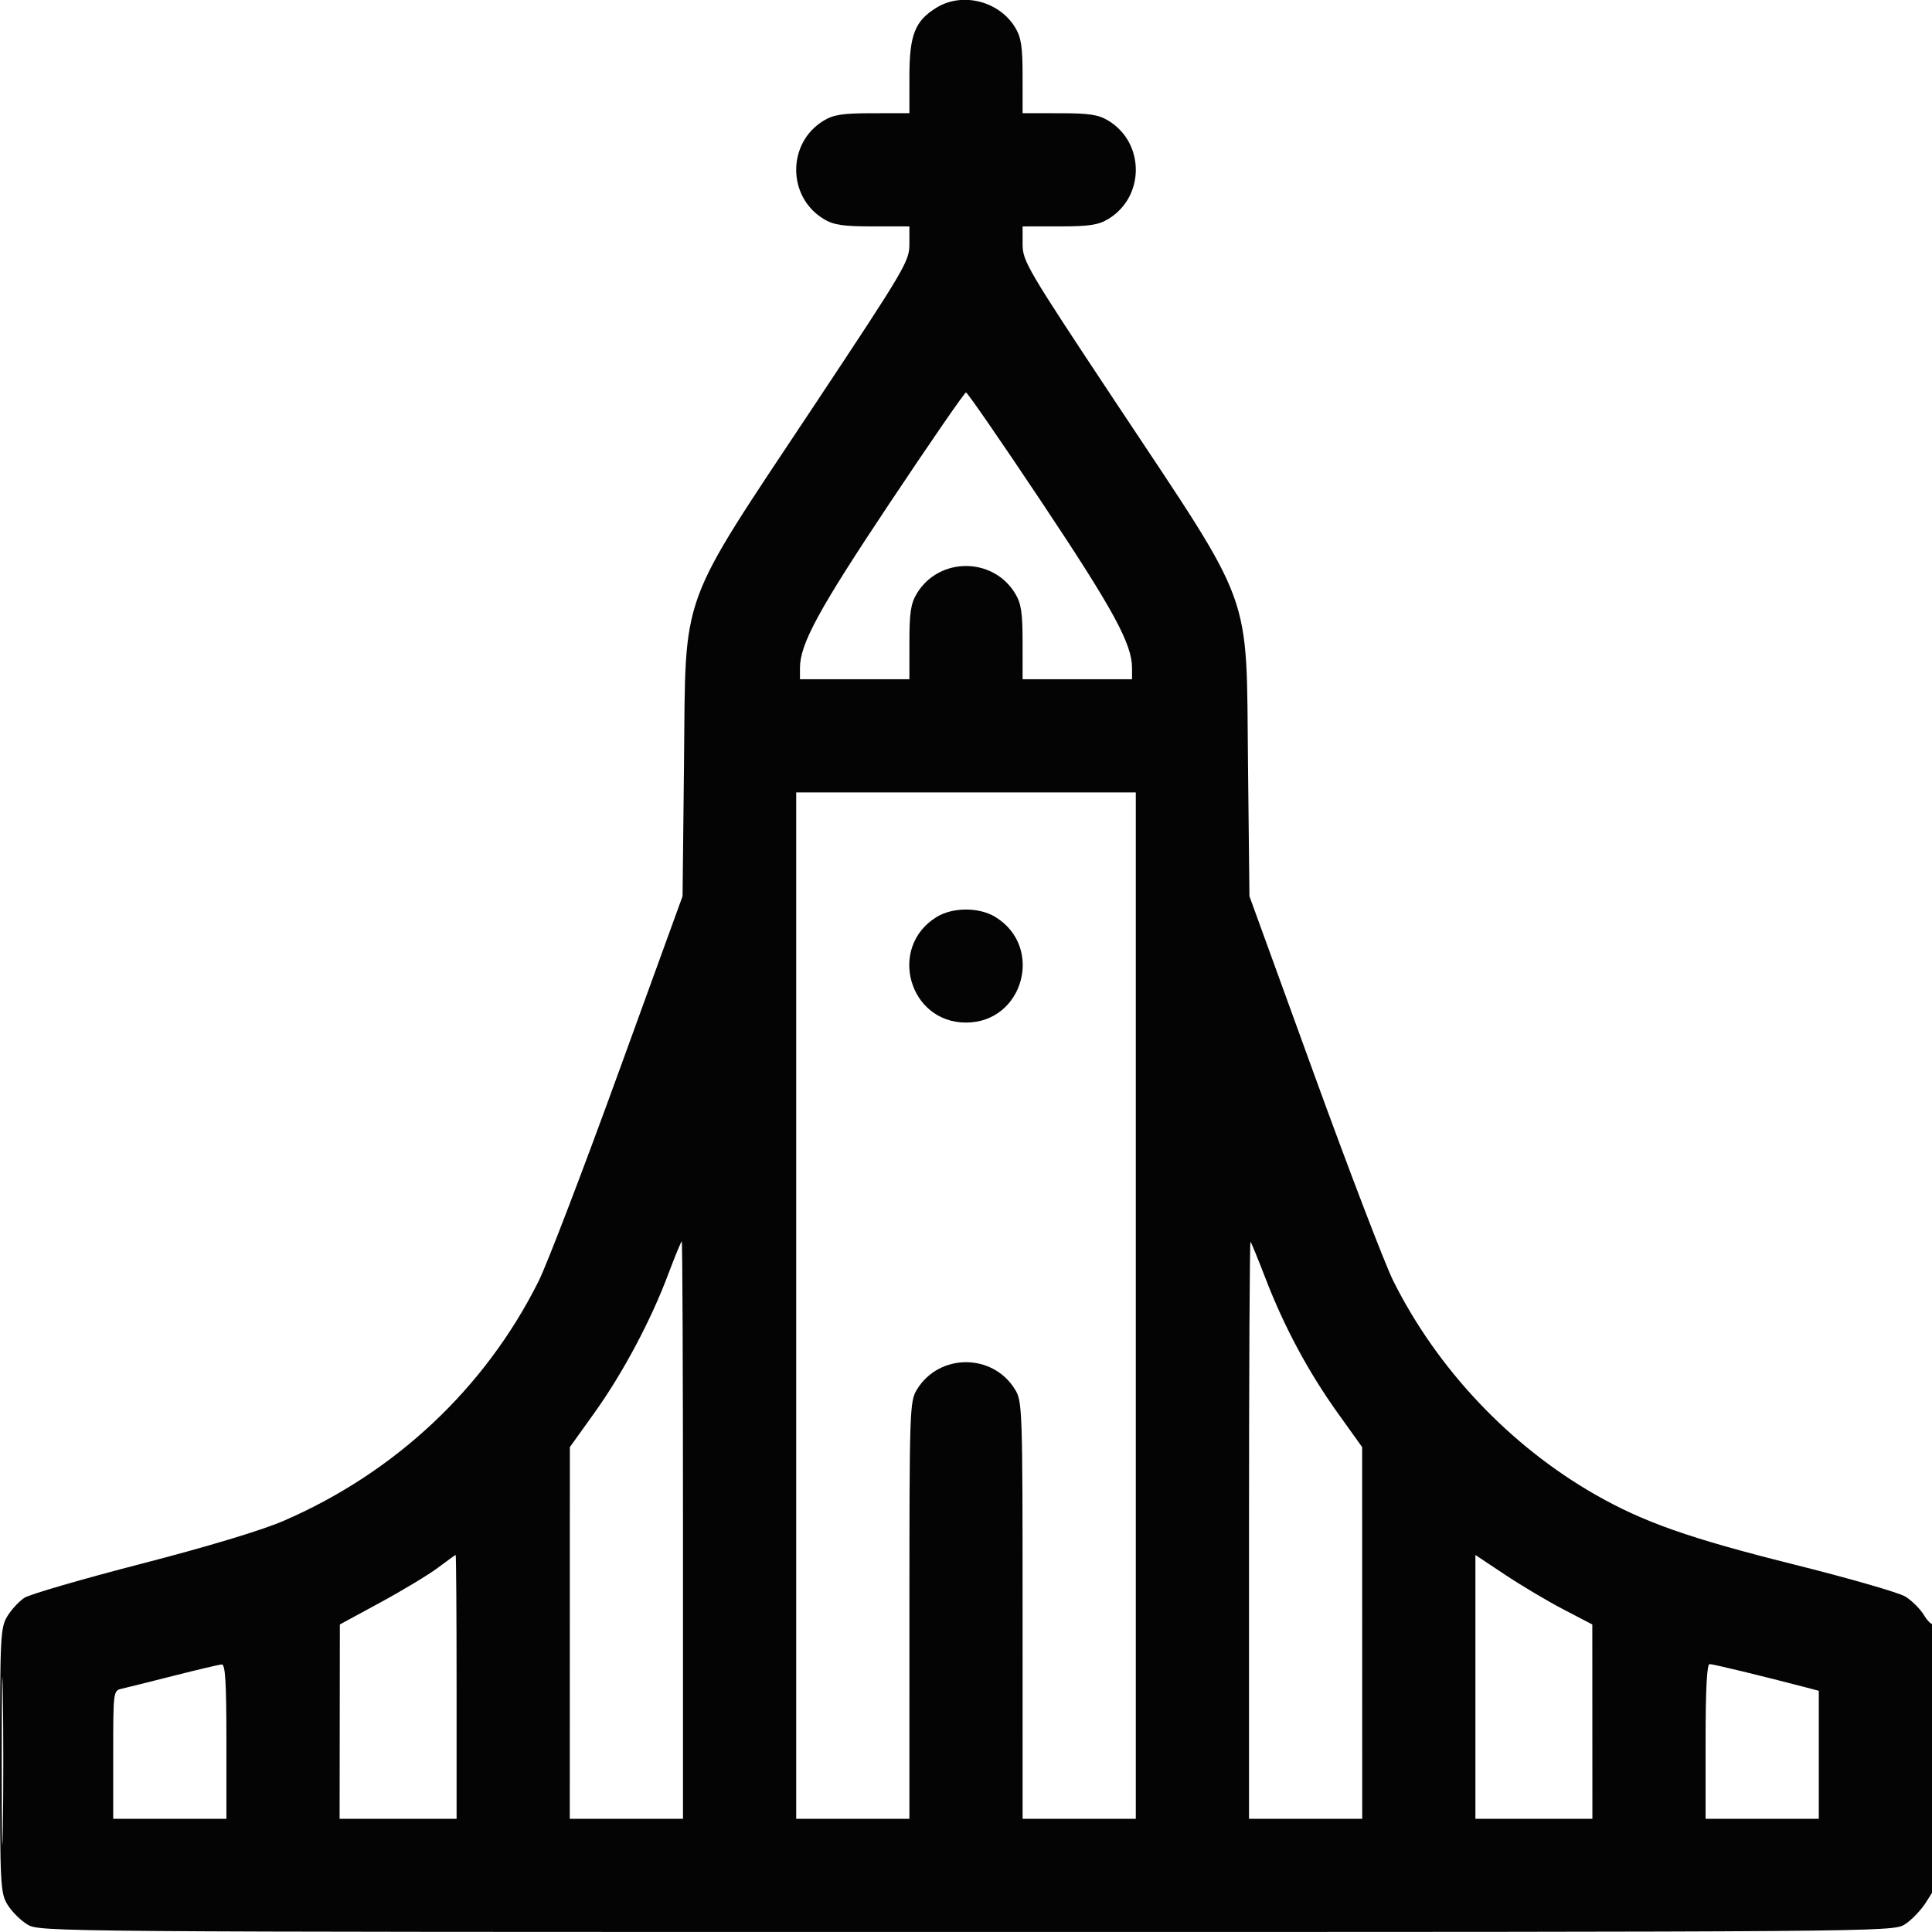
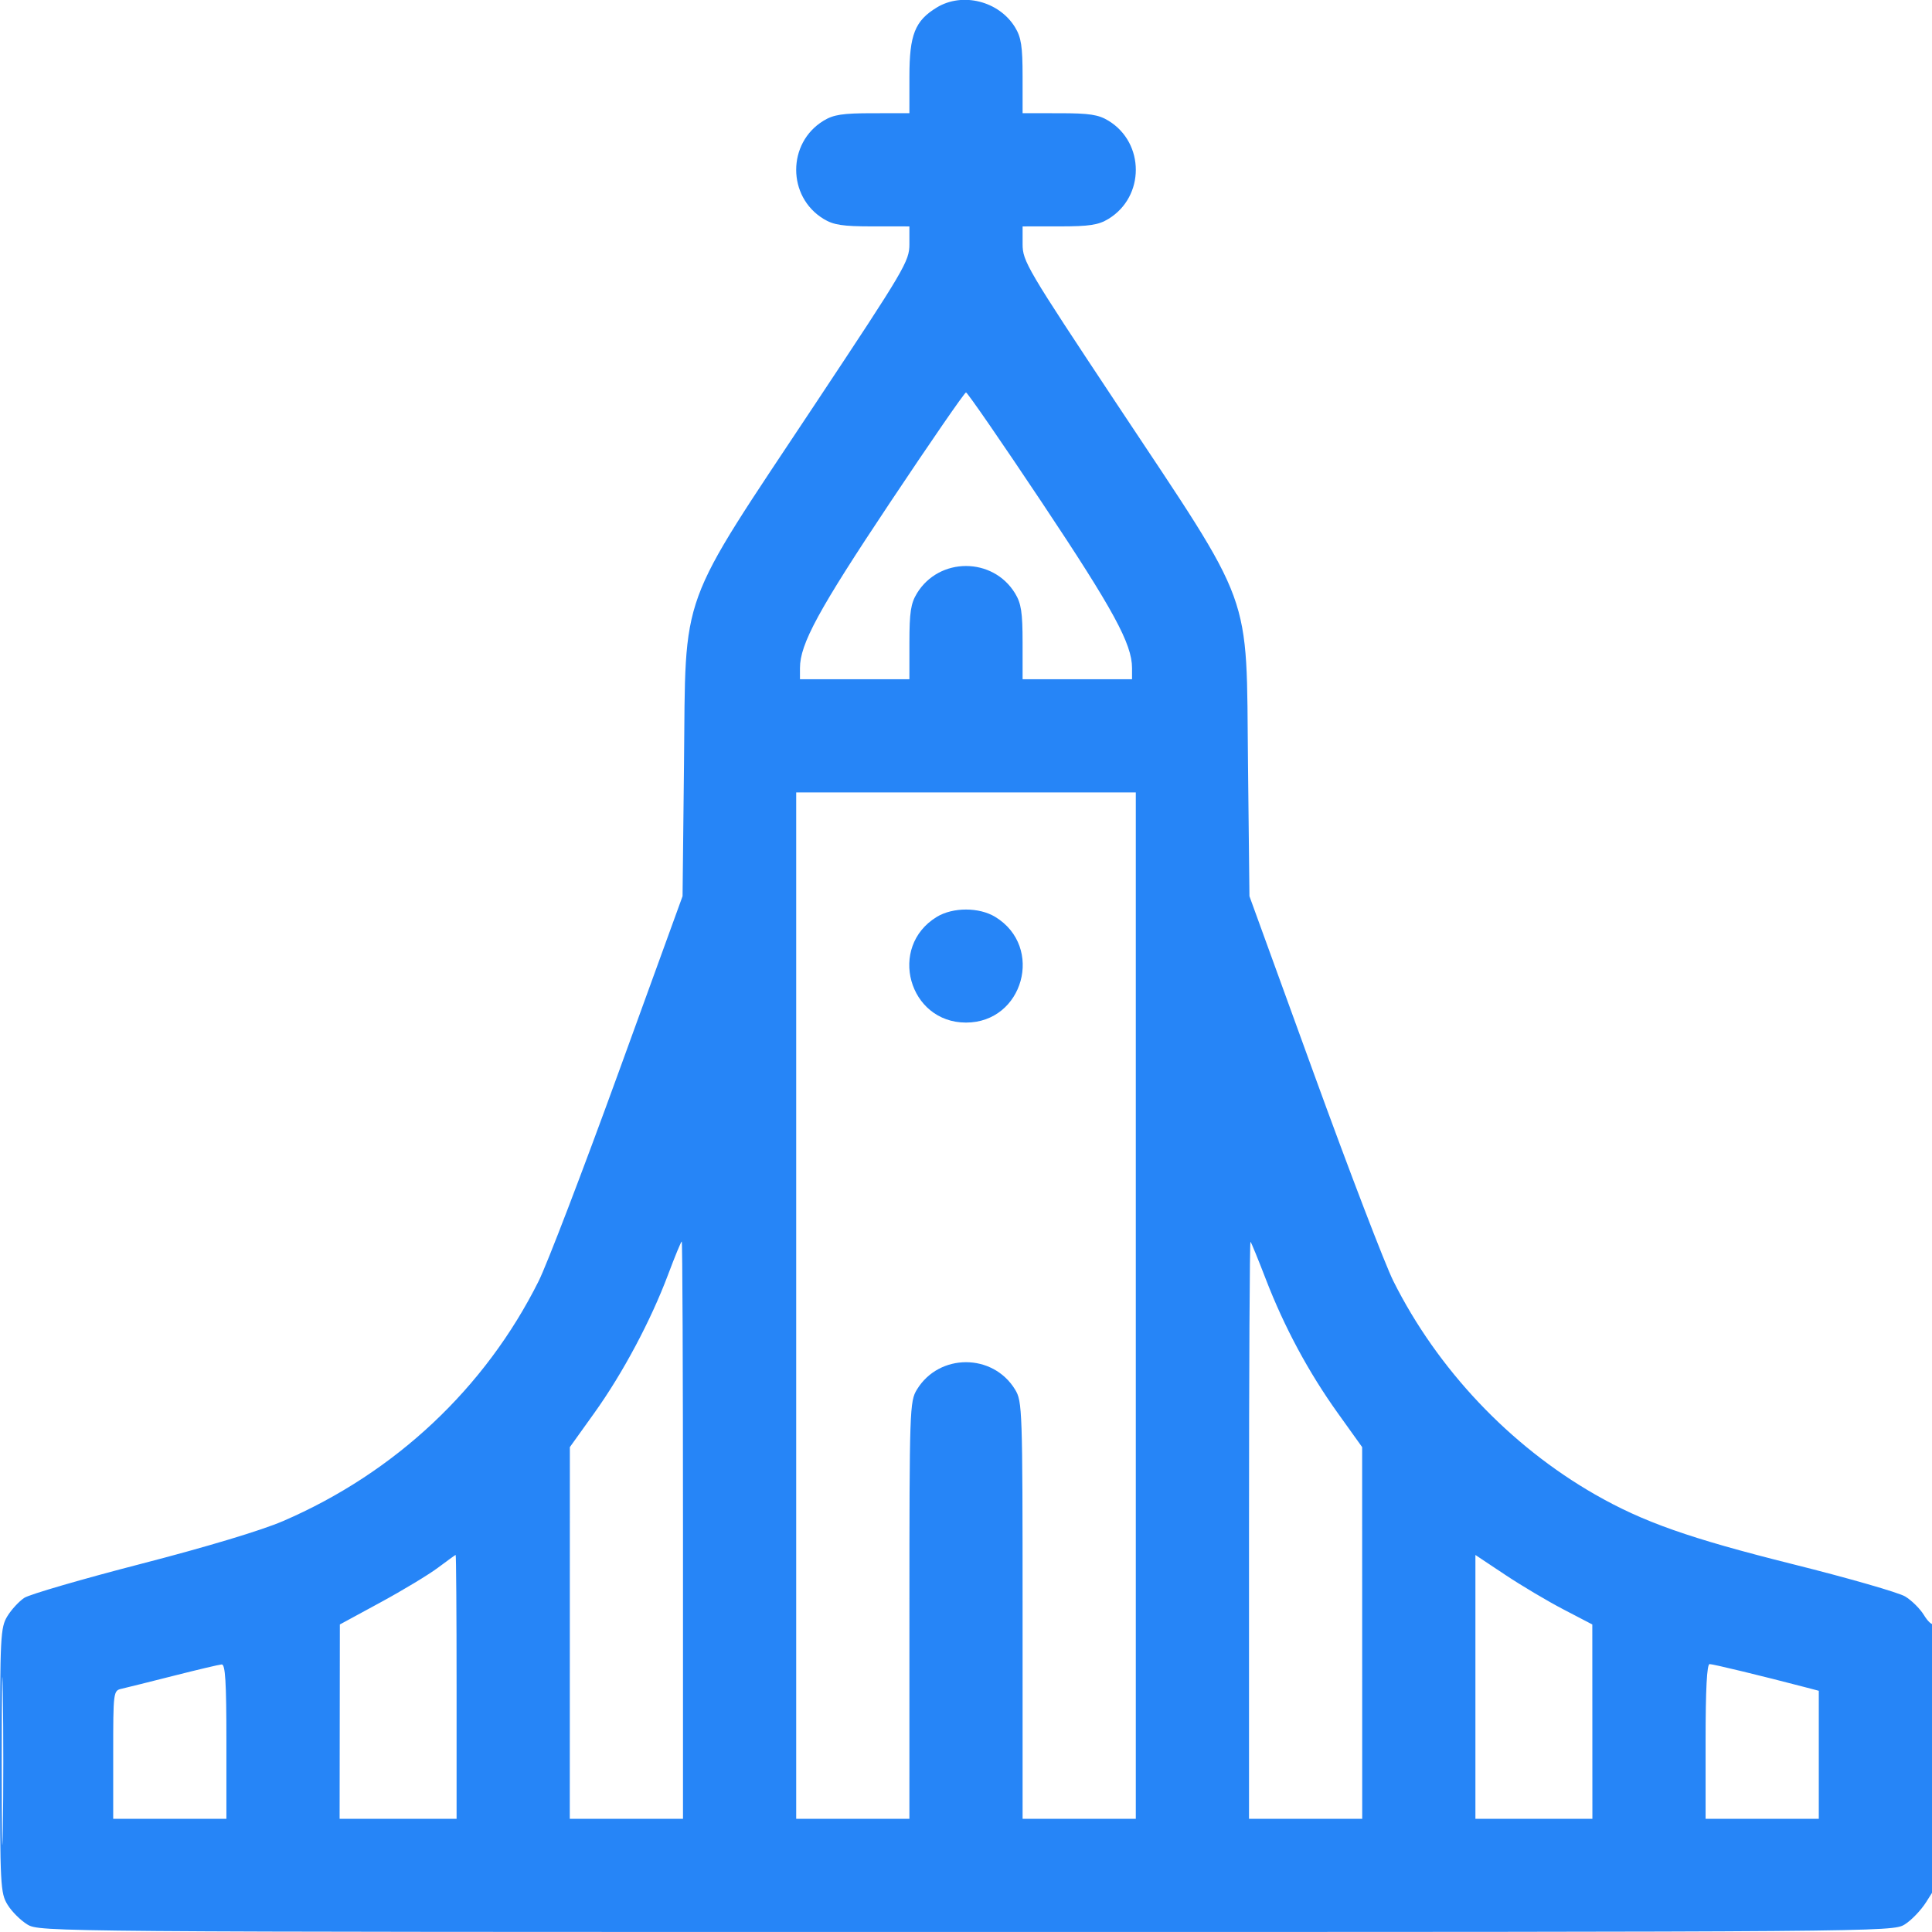
<svg xmlns="http://www.w3.org/2000/svg" width="512" height="512" viewBox="0 0 512 512" version="1.1">
-   <path d="" stroke="none" fill="#9034FF" fill-rule="evenodd" />
-   <path d="M 248.241 1.995 C 242.473 5.511, 241.008 9.207, 241.004 20.250 L 241 30 231.250 30.004 C 223.286 30.007, 220.903 30.371, 218.241 31.995 C 208.582 37.884, 208.582 52.116, 218.241 58.005 C 220.903 59.629, 223.286 59.993, 231.250 59.996 L 241 60 241 64.719 C 241 69.215, 239.816 71.223, 216.092 106.969 C 179.322 162.374, 181.778 155.638, 181.267 202.500 L 180.885 237.500 163.815 284.500 C 154.426 310.350, 144.947 335.100, 142.749 339.500 C 128.572 367.889, 104.695 390.304, 74.991 403.110 C 69.276 405.574, 54.790 409.936, 37.347 414.445 C 21.753 418.476, 7.848 422.525, 6.449 423.441 C 5.050 424.358, 3.028 426.547, 1.956 428.304 C 0.123 431.311, 0.007 433.568, 0.007 466.500 C 0.007 499.664, 0.112 501.671, 1.995 504.759 C 3.088 506.552, 5.448 508.912, 7.241 510.005 C 10.470 511.974, 12.790 511.993, 256 511.993 C 498.071 511.993, 501.545 511.965, 504.715 510.033 C 506.483 508.954, 509.070 506.265, 510.465 504.056 L 513 500.040 513 464.853 C 513 445.501, 512.702 429.965, 512.337 430.330 C 511.972 430.694, 510.851 429.640, 509.846 427.987 C 508.841 426.334, 506.619 424.131, 504.908 423.090 C 503.197 422.050, 489.821 418.203, 475.184 414.542 C 447.701 407.668, 435.493 403.368, 422.733 396.068 C 400.109 383.124, 380.914 362.819, 369.255 339.500 C 367.055 335.100, 357.574 310.350, 348.185 284.500 L 331.115 237.500 330.733 202.500 C 330.222 155.638, 332.678 162.374, 295.908 106.969 C 272.184 71.223, 271 69.215, 271 64.719 L 271 60 280.750 59.996 C 288.714 59.993, 291.097 59.629, 293.759 58.005 C 303.418 52.116, 303.418 37.884, 293.759 31.995 C 291.097 30.371, 288.714 30.007, 280.750 30.004 L 271 30 270.996 20.250 C 270.993 12.286, 270.629 9.903, 269.005 7.241 C 264.764 0.285, 255.065 -2.166, 248.241 1.995 M 235.827 133.250 C 216.900 161.645, 212 170.650, 212 177.038 L 212 180 226.500 180 L 241 180 241.004 170.250 C 241.007 162.286, 241.371 159.903, 242.995 157.241 C 248.884 147.582, 263.116 147.582, 269.005 157.241 C 270.629 159.903, 270.993 162.286, 270.996 170.250 L 271 180 285.500 180 L 300 180 300 177.038 C 300 170.650, 295.100 161.645, 276.173 133.250 C 265.450 117.162, 256.372 104, 256 104 C 255.628 104, 246.550 117.162, 235.827 133.250 M 211 346 L 211 482 226 482 L 241 482 241.004 426.750 C 241.007 373.383, 241.075 371.389, 242.995 368.241 C 248.884 358.582, 263.116 358.582, 269.005 368.241 C 270.925 371.389, 270.993 373.383, 270.996 426.750 L 271 482 286 482 L 301 482 301 346 L 301 210 256 210 L 211 210 211 346 M 248.241 242.995 C 235.233 250.926, 240.794 270.993, 256 270.993 C 271.206 270.993, 276.767 250.926, 263.759 242.995 C 259.481 240.386, 252.519 240.386, 248.241 242.995 M 177.061 337.750 C 172.461 350.013, 165.034 363.942, 157.468 374.500 L 151.018 383.500 151.009 432.750 L 151 482 166 482 L 181 482 181 405.500 C 181 363.425, 180.852 329, 180.672 329 C 180.491 329, 178.867 332.938, 177.061 337.750 M 331 405.333 L 331 482 346 482 L 361 482 360.991 432.750 L 360.982 383.500 354.539 374.500 C 346.770 363.648, 340.344 351.689, 335.441 338.958 C 333.437 333.756, 331.618 329.313, 331.399 329.083 C 331.180 328.854, 331 363.167, 331 405.333 M 116.049 415.470 C 113.601 417.305, 106.753 421.437, 100.832 424.653 L 90.065 430.500 90.032 456.250 L 90 482 105.500 482 L 121 482 121 447 C 121 427.750, 120.888 412.030, 120.750 412.067 C 120.612 412.104, 118.497 413.635, 116.049 415.470 M 391 447.043 L 391 482 406.500 482 L 422 482 421.989 456.250 L 421.978 430.500 414.307 426.500 C 410.087 424.300, 403.117 420.157, 398.818 417.293 L 391 412.086 391 447.043 M 0.451 466.500 C 0.451 486.300, 0.585 494.542, 0.748 484.815 C 0.912 475.088, 0.912 458.888, 0.749 448.815 C 0.586 438.742, 0.452 446.700, 0.451 466.500 M 46 444.104 C 39.675 445.711, 33.487 447.253, 32.250 447.532 C 30.025 448.033, 30 448.226, 30 465.019 L 30 482 45 482 L 60 482 60 461.500 C 60 445.718, 59.712 441.021, 58.750 441.091 C 58.063 441.141, 52.325 442.497, 46 444.104 M 452 461.500 L 452 482 467 482 L 482 482 482 465.039 L 482 448.077 478.250 447.093 C 467.119 444.174, 454.004 441, 453.069 441 C 452.345 441, 452 447.621, 452 461.500" stroke="none" fill="#040404" fill-rule="evenodd" />
+   <path d="" stroke="none" fill="#2685f7" fill-rule="evenodd" />
+   <path d="M 248.241 1.995 C 242.473 5.511, 241.008 9.207, 241.004 20.250 L 241 30 231.250 30.004 C 223.286 30.007, 220.903 30.371, 218.241 31.995 C 208.582 37.884, 208.582 52.116, 218.241 58.005 C 220.903 59.629, 223.286 59.993, 231.250 59.996 L 241 60 241 64.719 C 241 69.215, 239.816 71.223, 216.092 106.969 C 179.322 162.374, 181.778 155.638, 181.267 202.500 L 180.885 237.500 163.815 284.500 C 154.426 310.350, 144.947 335.100, 142.749 339.500 C 128.572 367.889, 104.695 390.304, 74.991 403.110 C 69.276 405.574, 54.790 409.936, 37.347 414.445 C 21.753 418.476, 7.848 422.525, 6.449 423.441 C 5.050 424.358, 3.028 426.547, 1.956 428.304 C 0.123 431.311, 0.007 433.568, 0.007 466.500 C 0.007 499.664, 0.112 501.671, 1.995 504.759 C 3.088 506.552, 5.448 508.912, 7.241 510.005 C 10.470 511.974, 12.790 511.993, 256 511.993 C 498.071 511.993, 501.545 511.965, 504.715 510.033 C 506.483 508.954, 509.070 506.265, 510.465 504.056 L 513 500.040 513 464.853 C 513 445.501, 512.702 429.965, 512.337 430.330 C 511.972 430.694, 510.851 429.640, 509.846 427.987 C 508.841 426.334, 506.619 424.131, 504.908 423.090 C 503.197 422.050, 489.821 418.203, 475.184 414.542 C 447.701 407.668, 435.493 403.368, 422.733 396.068 C 400.109 383.124, 380.914 362.819, 369.255 339.500 C 367.055 335.100, 357.574 310.350, 348.185 284.500 L 331.115 237.500 330.733 202.500 C 330.222 155.638, 332.678 162.374, 295.908 106.969 C 272.184 71.223, 271 69.215, 271 64.719 L 271 60 280.750 59.996 C 288.714 59.993, 291.097 59.629, 293.759 58.005 C 303.418 52.116, 303.418 37.884, 293.759 31.995 C 291.097 30.371, 288.714 30.007, 280.750 30.004 L 271 30 270.996 20.250 C 270.993 12.286, 270.629 9.903, 269.005 7.241 C 264.764 0.285, 255.065 -2.166, 248.241 1.995 M 235.827 133.250 C 216.900 161.645, 212 170.650, 212 177.038 L 212 180 226.500 180 L 241 180 241.004 170.250 C 241.007 162.286, 241.371 159.903, 242.995 157.241 C 248.884 147.582, 263.116 147.582, 269.005 157.241 C 270.629 159.903, 270.993 162.286, 270.996 170.250 L 271 180 285.500 180 L 300 180 300 177.038 C 300 170.650, 295.100 161.645, 276.173 133.250 C 265.450 117.162, 256.372 104, 256 104 C 255.628 104, 246.550 117.162, 235.827 133.250 M 211 346 L 211 482 226 482 L 241 482 241.004 426.750 C 241.007 373.383, 241.075 371.389, 242.995 368.241 C 248.884 358.582, 263.116 358.582, 269.005 368.241 C 270.925 371.389, 270.993 373.383, 270.996 426.750 L 271 482 286 482 L 301 482 301 346 L 301 210 256 210 L 211 210 211 346 M 248.241 242.995 C 235.233 250.926, 240.794 270.993, 256 270.993 C 271.206 270.993, 276.767 250.926, 263.759 242.995 C 259.481 240.386, 252.519 240.386, 248.241 242.995 M 177.061 337.750 C 172.461 350.013, 165.034 363.942, 157.468 374.500 L 151.018 383.500 151.009 432.750 L 151 482 166 482 L 181 482 181 405.500 C 181 363.425, 180.852 329, 180.672 329 C 180.491 329, 178.867 332.938, 177.061 337.750 M 331 405.333 L 331 482 346 482 L 361 482 360.991 432.750 L 360.982 383.500 354.539 374.500 C 346.770 363.648, 340.344 351.689, 335.441 338.958 C 333.437 333.756, 331.618 329.313, 331.399 329.083 C 331.180 328.854, 331 363.167, 331 405.333 M 116.049 415.470 C 113.601 417.305, 106.753 421.437, 100.832 424.653 L 90.065 430.500 90.032 456.250 L 90 482 105.500 482 L 121 482 121 447 C 121 427.750, 120.888 412.030, 120.750 412.067 C 120.612 412.104, 118.497 413.635, 116.049 415.470 M 391 447.043 L 391 482 406.500 482 L 422 482 421.989 456.250 L 421.978 430.500 414.307 426.500 C 410.087 424.300, 403.117 420.157, 398.818 417.293 L 391 412.086 391 447.043 M 0.451 466.500 C 0.451 486.300, 0.585 494.542, 0.748 484.815 C 0.912 475.088, 0.912 458.888, 0.749 448.815 C 0.586 438.742, 0.452 446.700, 0.451 466.500 M 46 444.104 C 39.675 445.711, 33.487 447.253, 32.250 447.532 C 30.025 448.033, 30 448.226, 30 465.019 L 30 482 45 482 L 60 482 60 461.500 C 60 445.718, 59.712 441.021, 58.750 441.091 C 58.063 441.141, 52.325 442.497, 46 444.104 M 452 461.500 L 452 482 467 482 L 482 482 482 465.039 L 482 448.077 478.250 447.093 C 467.119 444.174, 454.004 441, 453.069 441 C 452.345 441, 452 447.621, 452 461.500" stroke="none" fill="#2685f7" fill-rule="evenodd" />
</svg>
